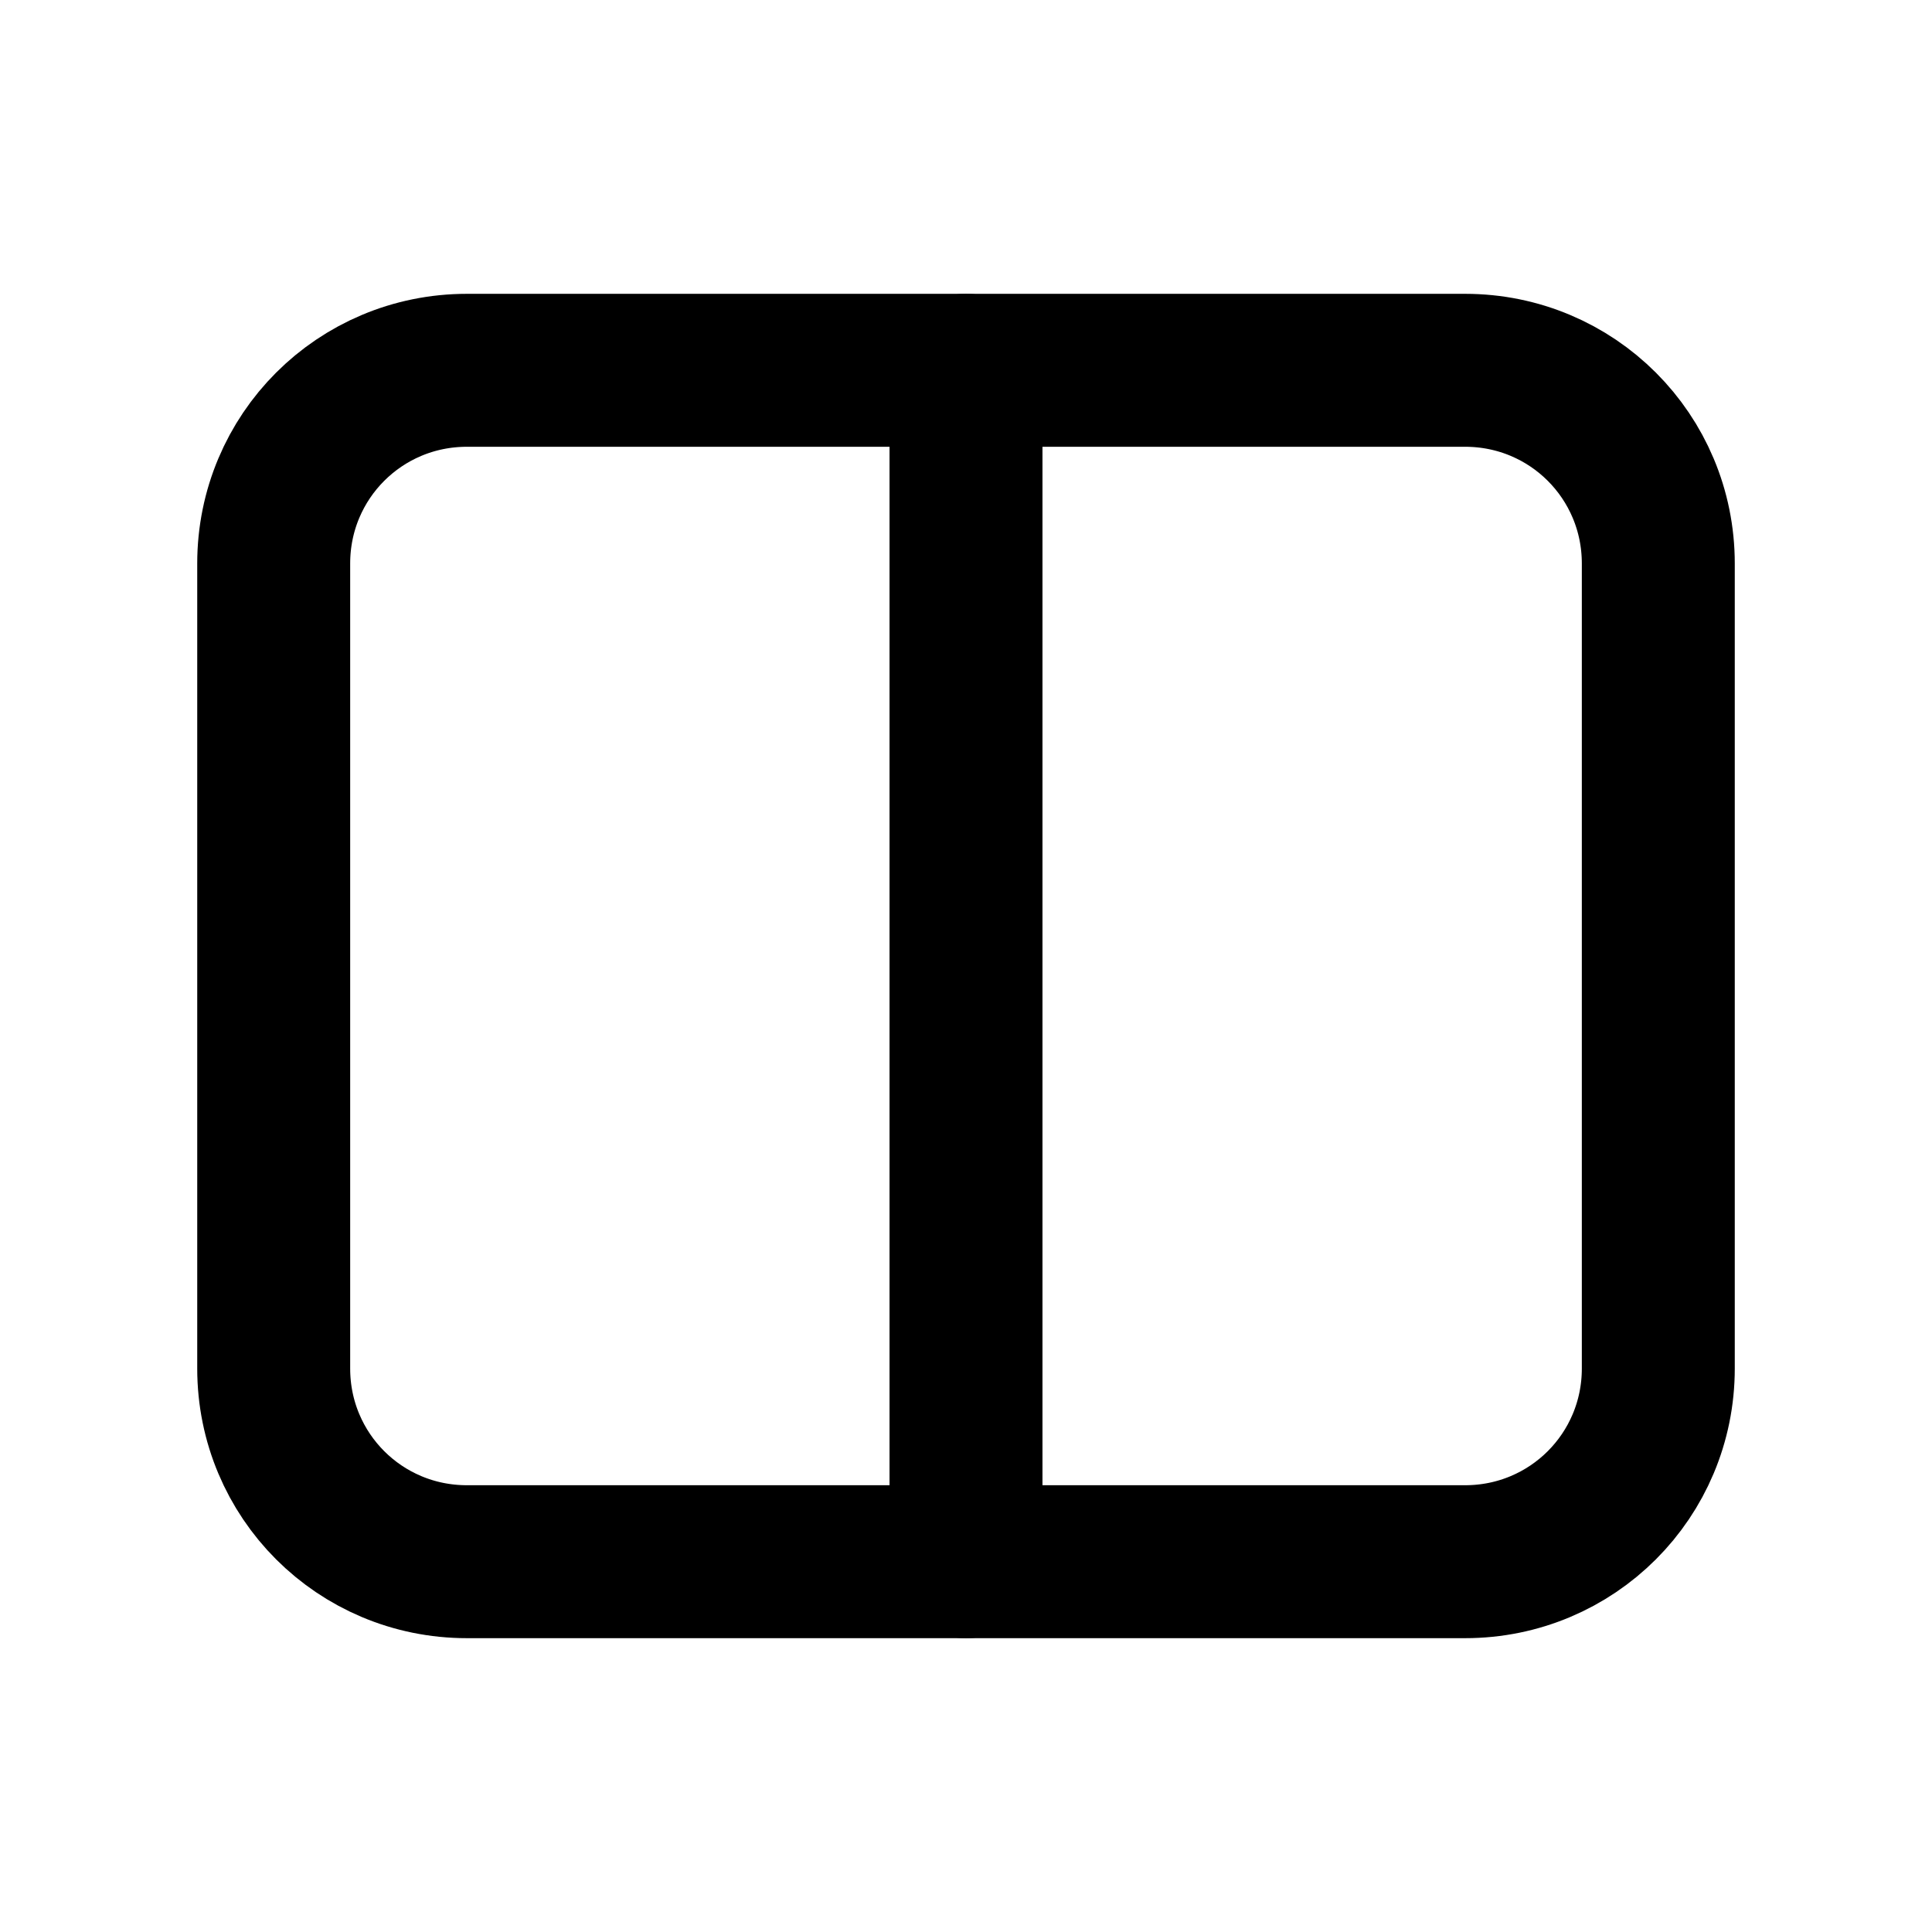
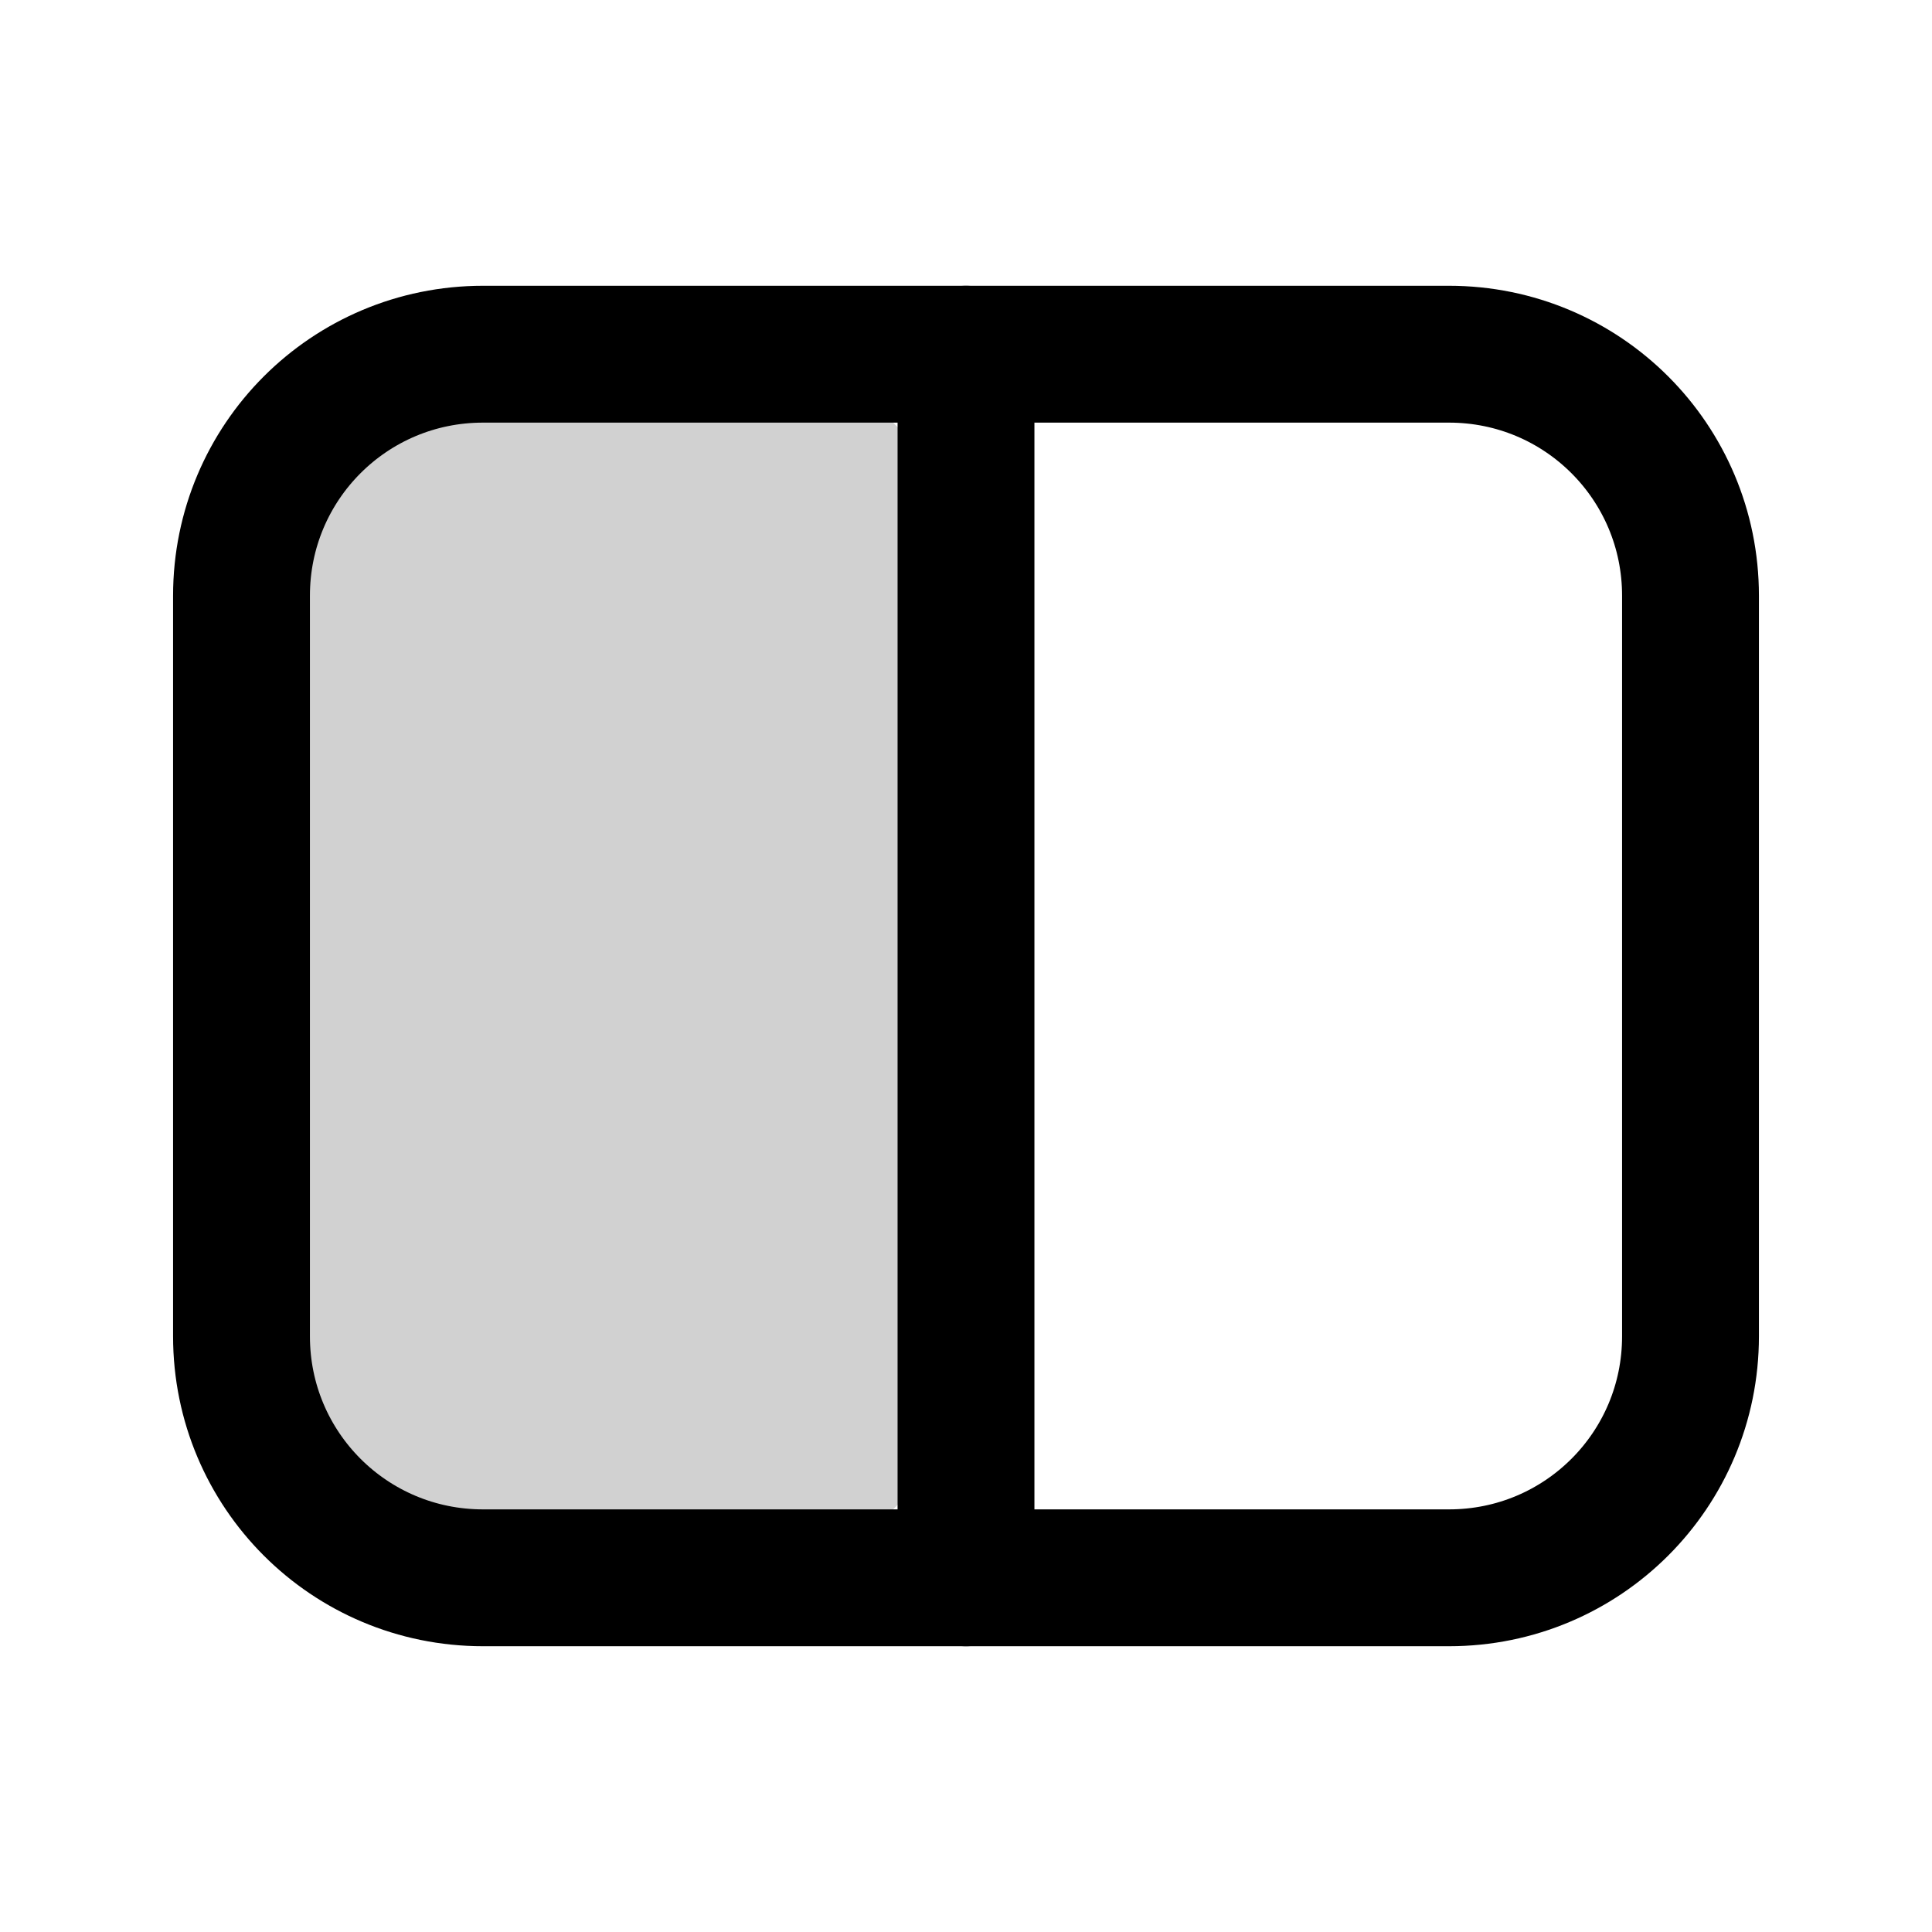
- <svg xmlns="http://www.w3.org/2000/svg" viewBox="0 0 24 24">
-   <g fill="none" stroke="#000" stroke-width="1.9" stroke-linecap="round" stroke-linejoin="round">
-     <path d="M5.8 4.6L18.2 4.6C19.53 4.6 20.6 5.67 20.6 7L20.6 17C20.6 18.33 19.53 19.4 18.2 19.4L5.8 19.4C4.47 19.4 3.4 18.33 3.4 17L3.4 7C3.4 5.67 4.47 4.6 5.8 4.6Z" />
-     <path d="M12 4.6L12 19.4" />
-   </g>
+ <svg xmlns="http://www.w3.org/2000/svg" width="24" height="24" viewBox="0 0 24 24" fill="none">
+   <path d="M 3 7.4 C 3 5.74 4.34 4.4 6 4.4 L 18 4.4 C 19.66 4.4 21 5.74 21 7.4 L 21 16.6 C 21 18.26 19.66 19.6 18 19.6 L 6 19.6 C 4.34 19.6 3 18.26 3 16.6 Z" fill="none" stroke="#000" stroke-width="1.7" stroke-linecap="round" stroke-linejoin="round" />
+   <path d="M 12 4.4 L 12 19.6" fill="none" stroke="#000" stroke-width="1.7" stroke-linecap="round" stroke-linejoin="round" />
+   <path d="M 3 7.4 C 3 5.74 4.34 4.4 6 4.4 L 9 4.4 C 10.66 4.4 12 5.74 12 7.4 L 12 16.6 C 12 18.26 10.66 19.6 9 19.6 L 6 19.6 C 4.34 19.6 3 18.26 3 16.6 Z" fill="#000" fill-opacity=".18" />
</svg>
